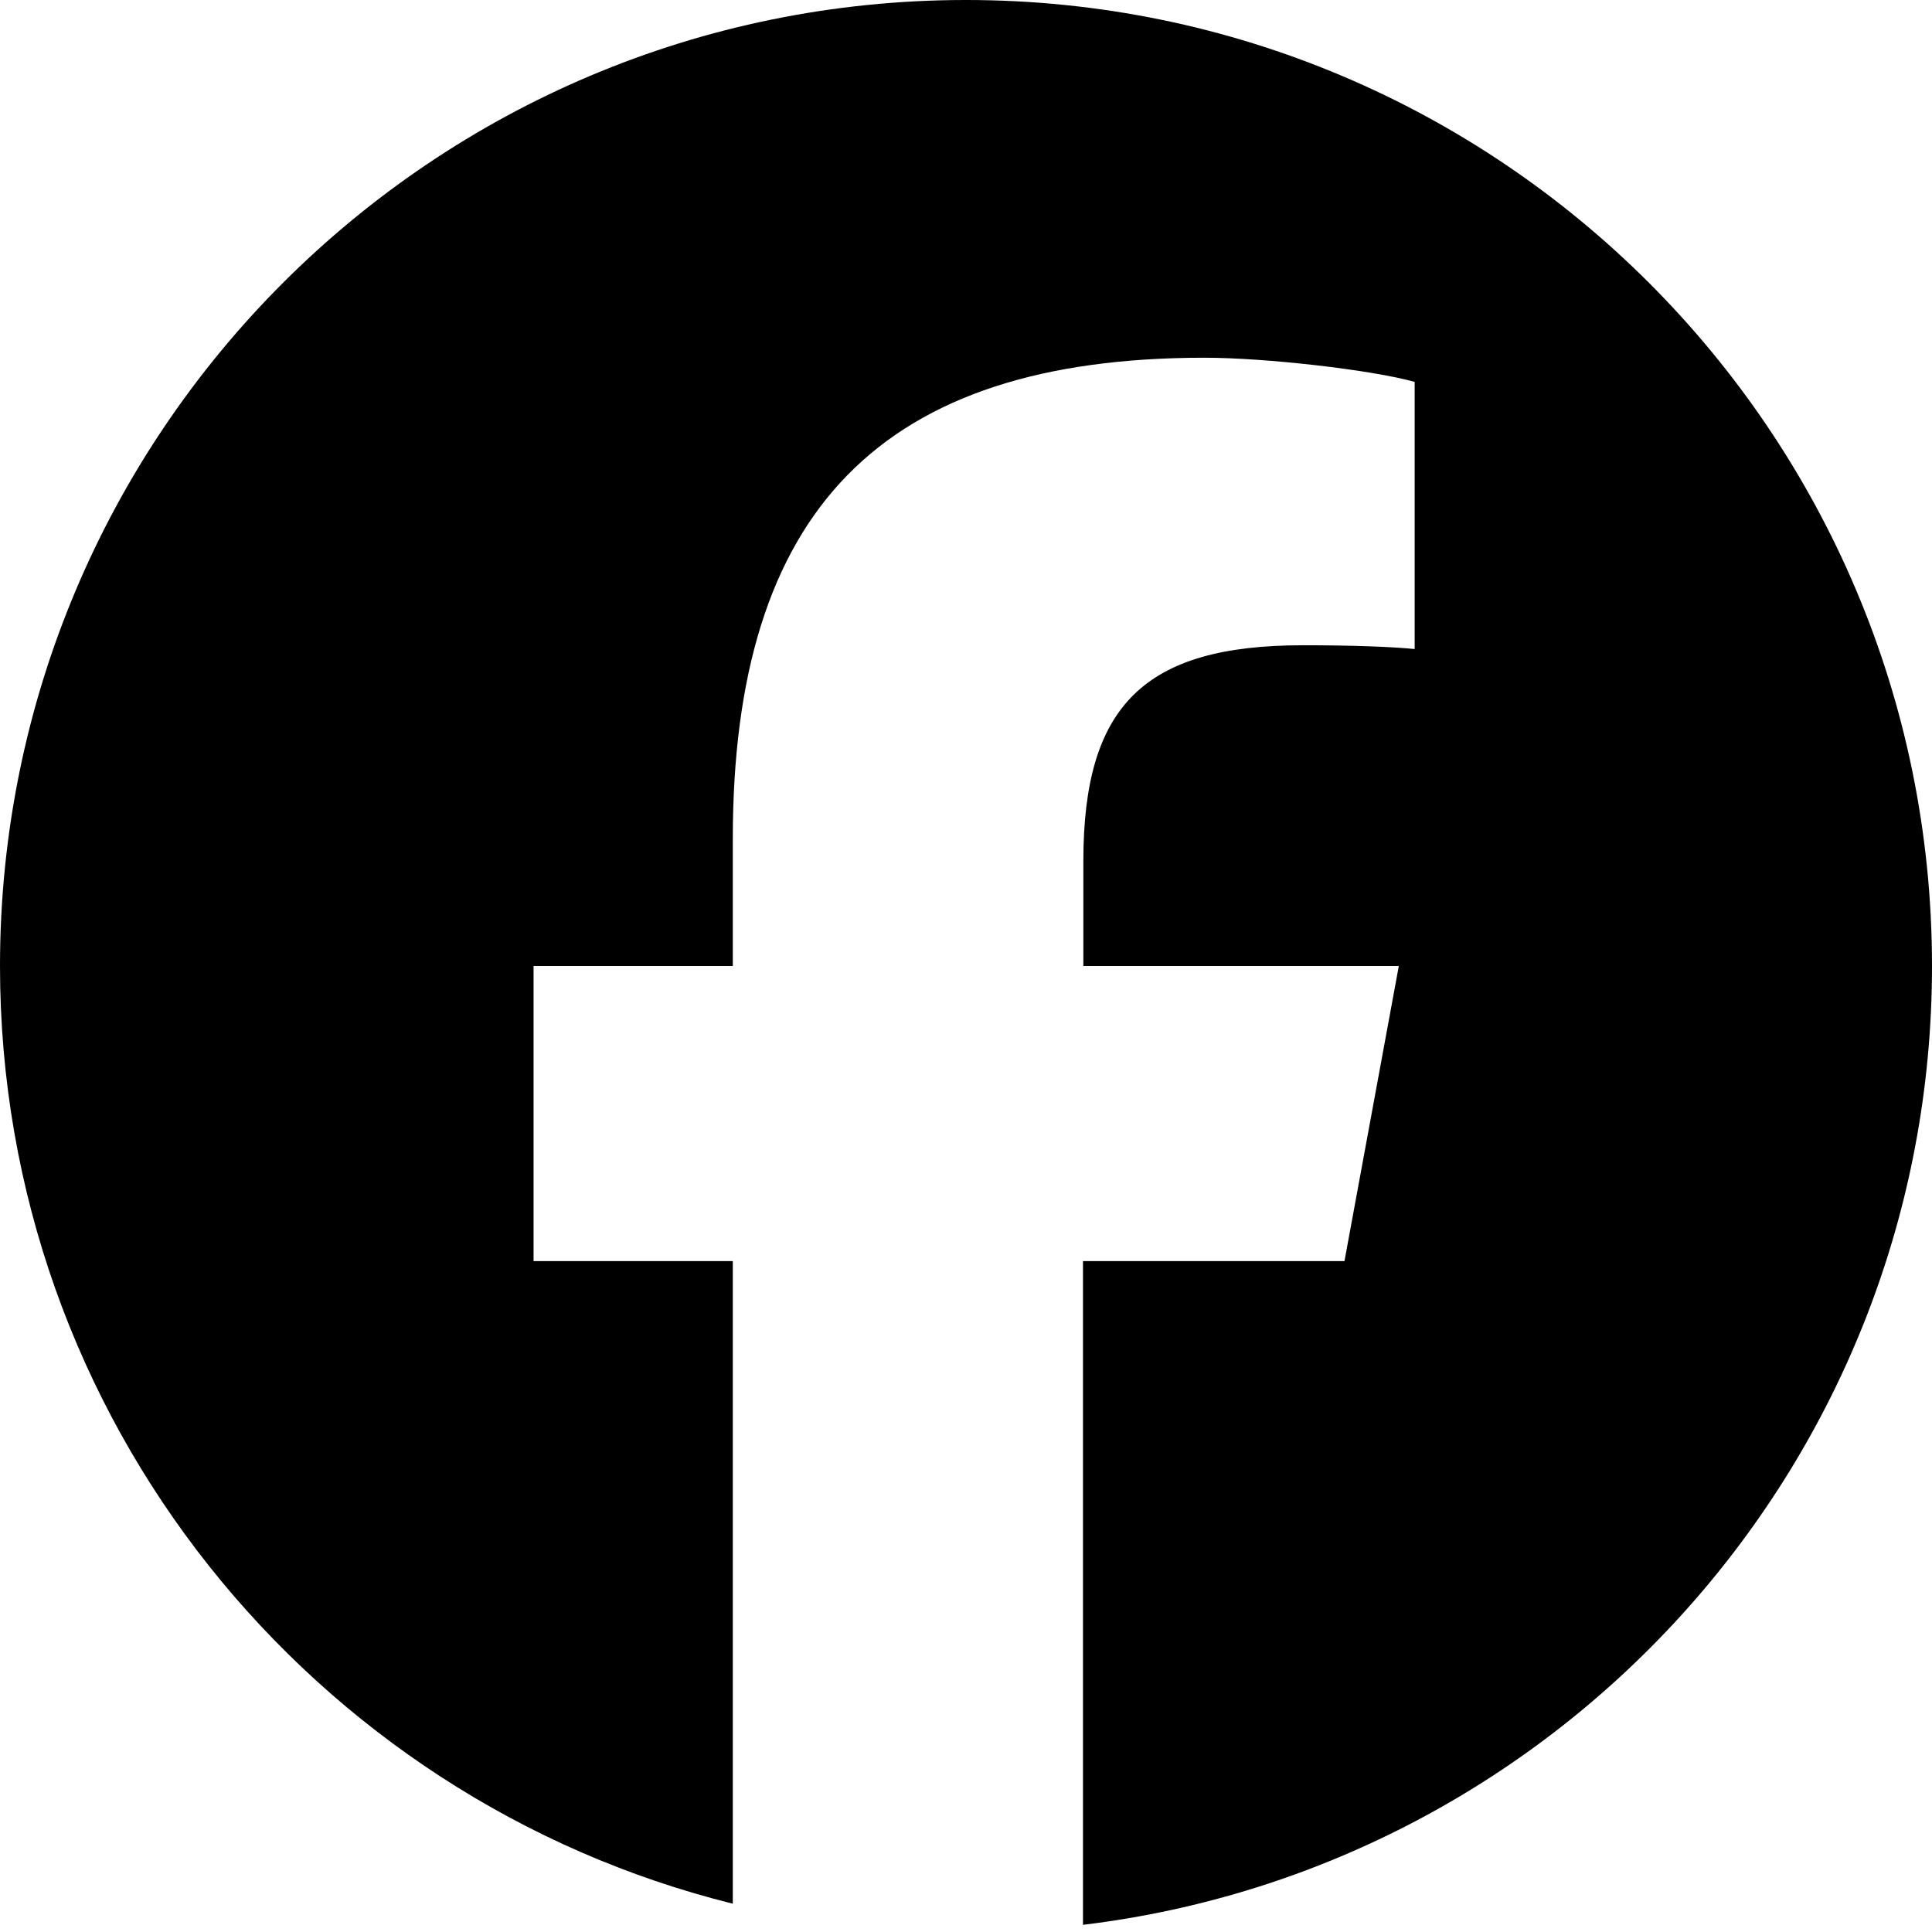
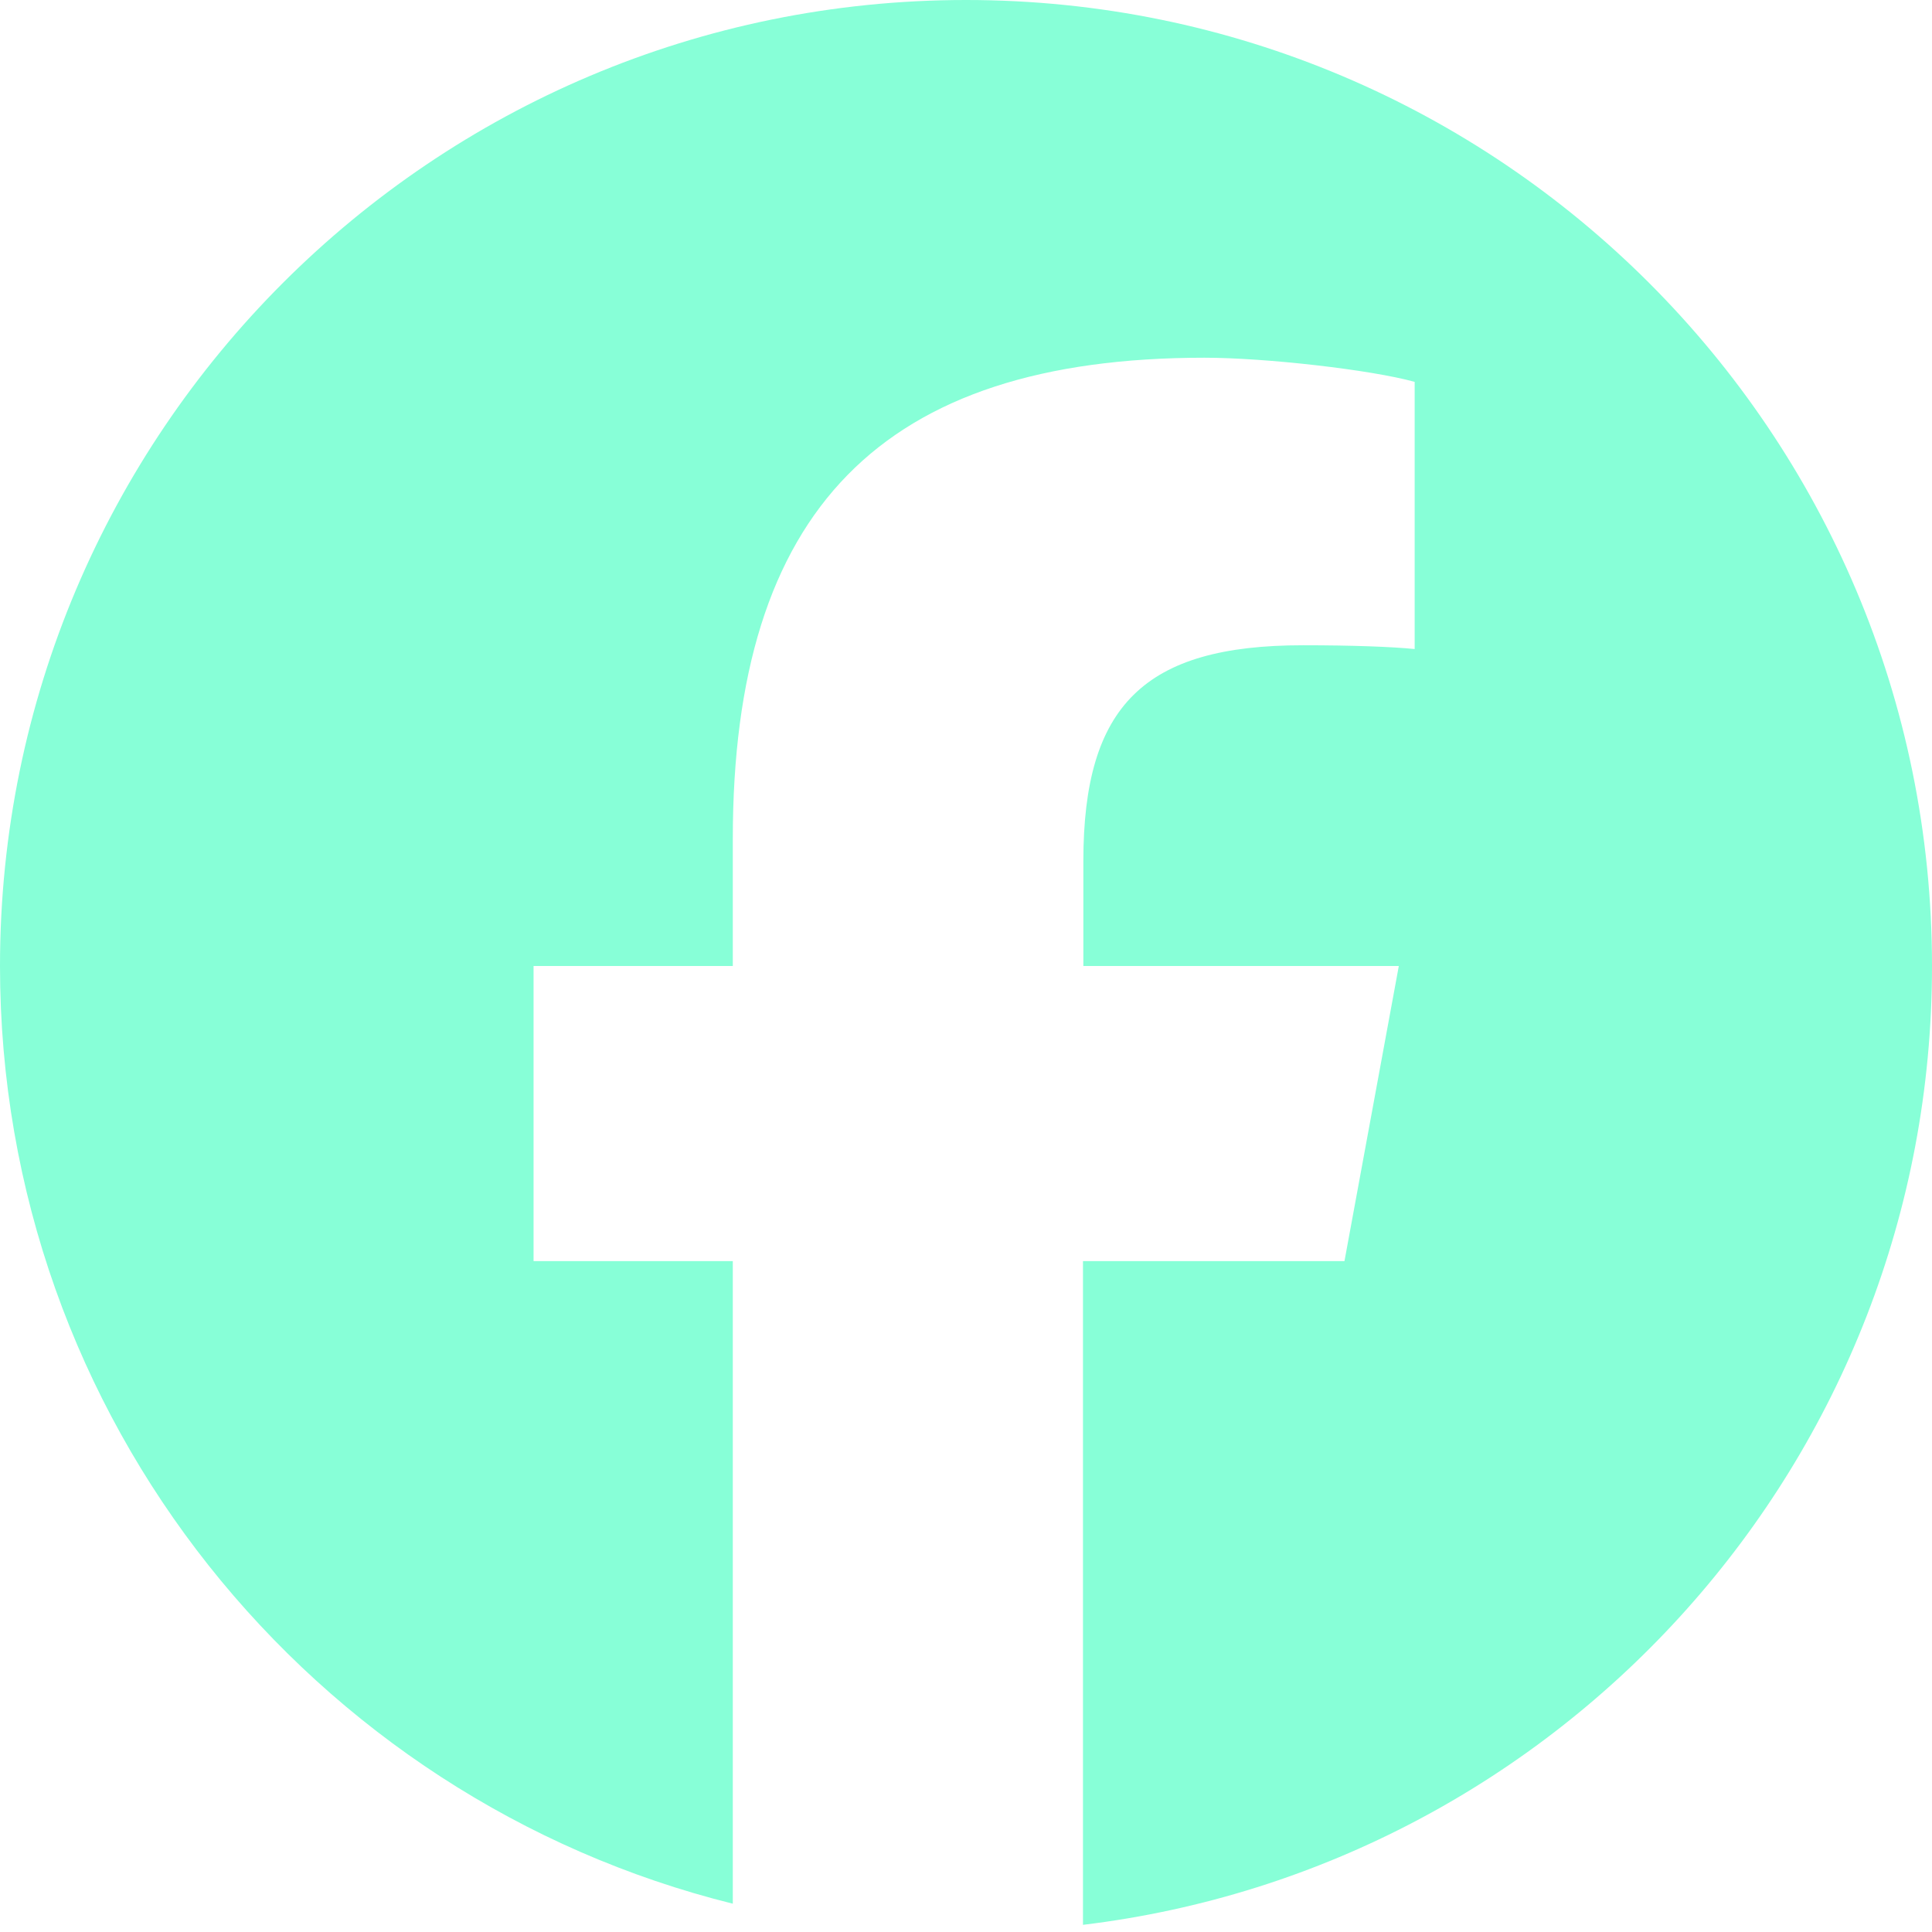
- <svg xmlns="http://www.w3.org/2000/svg" viewBox="0 0 512 512">
+ <svg xmlns="http://www.w3.org/2000/svg" fill="#87ffd7" viewBox="0 0 512 512">
  <path d="M512 256C512 114.6 397.4 0 256 0S0 114.6 0 256C0 376 82.7 476.8 194.2 504.5V334.2H141.4V256h52.8V222.3c0-87.1 39.4-127.5 125-127.5c16.2 0 44.2 3.2 55.7 6.4V172c-6-.6-16.5-1-29.6-1c-42 0-58.2 15.9-58.2 57.2V256h83.6l-14.4 78.2H287V510.1C413.8 494.8 512 386.9 512 256h0z" />
</svg>
